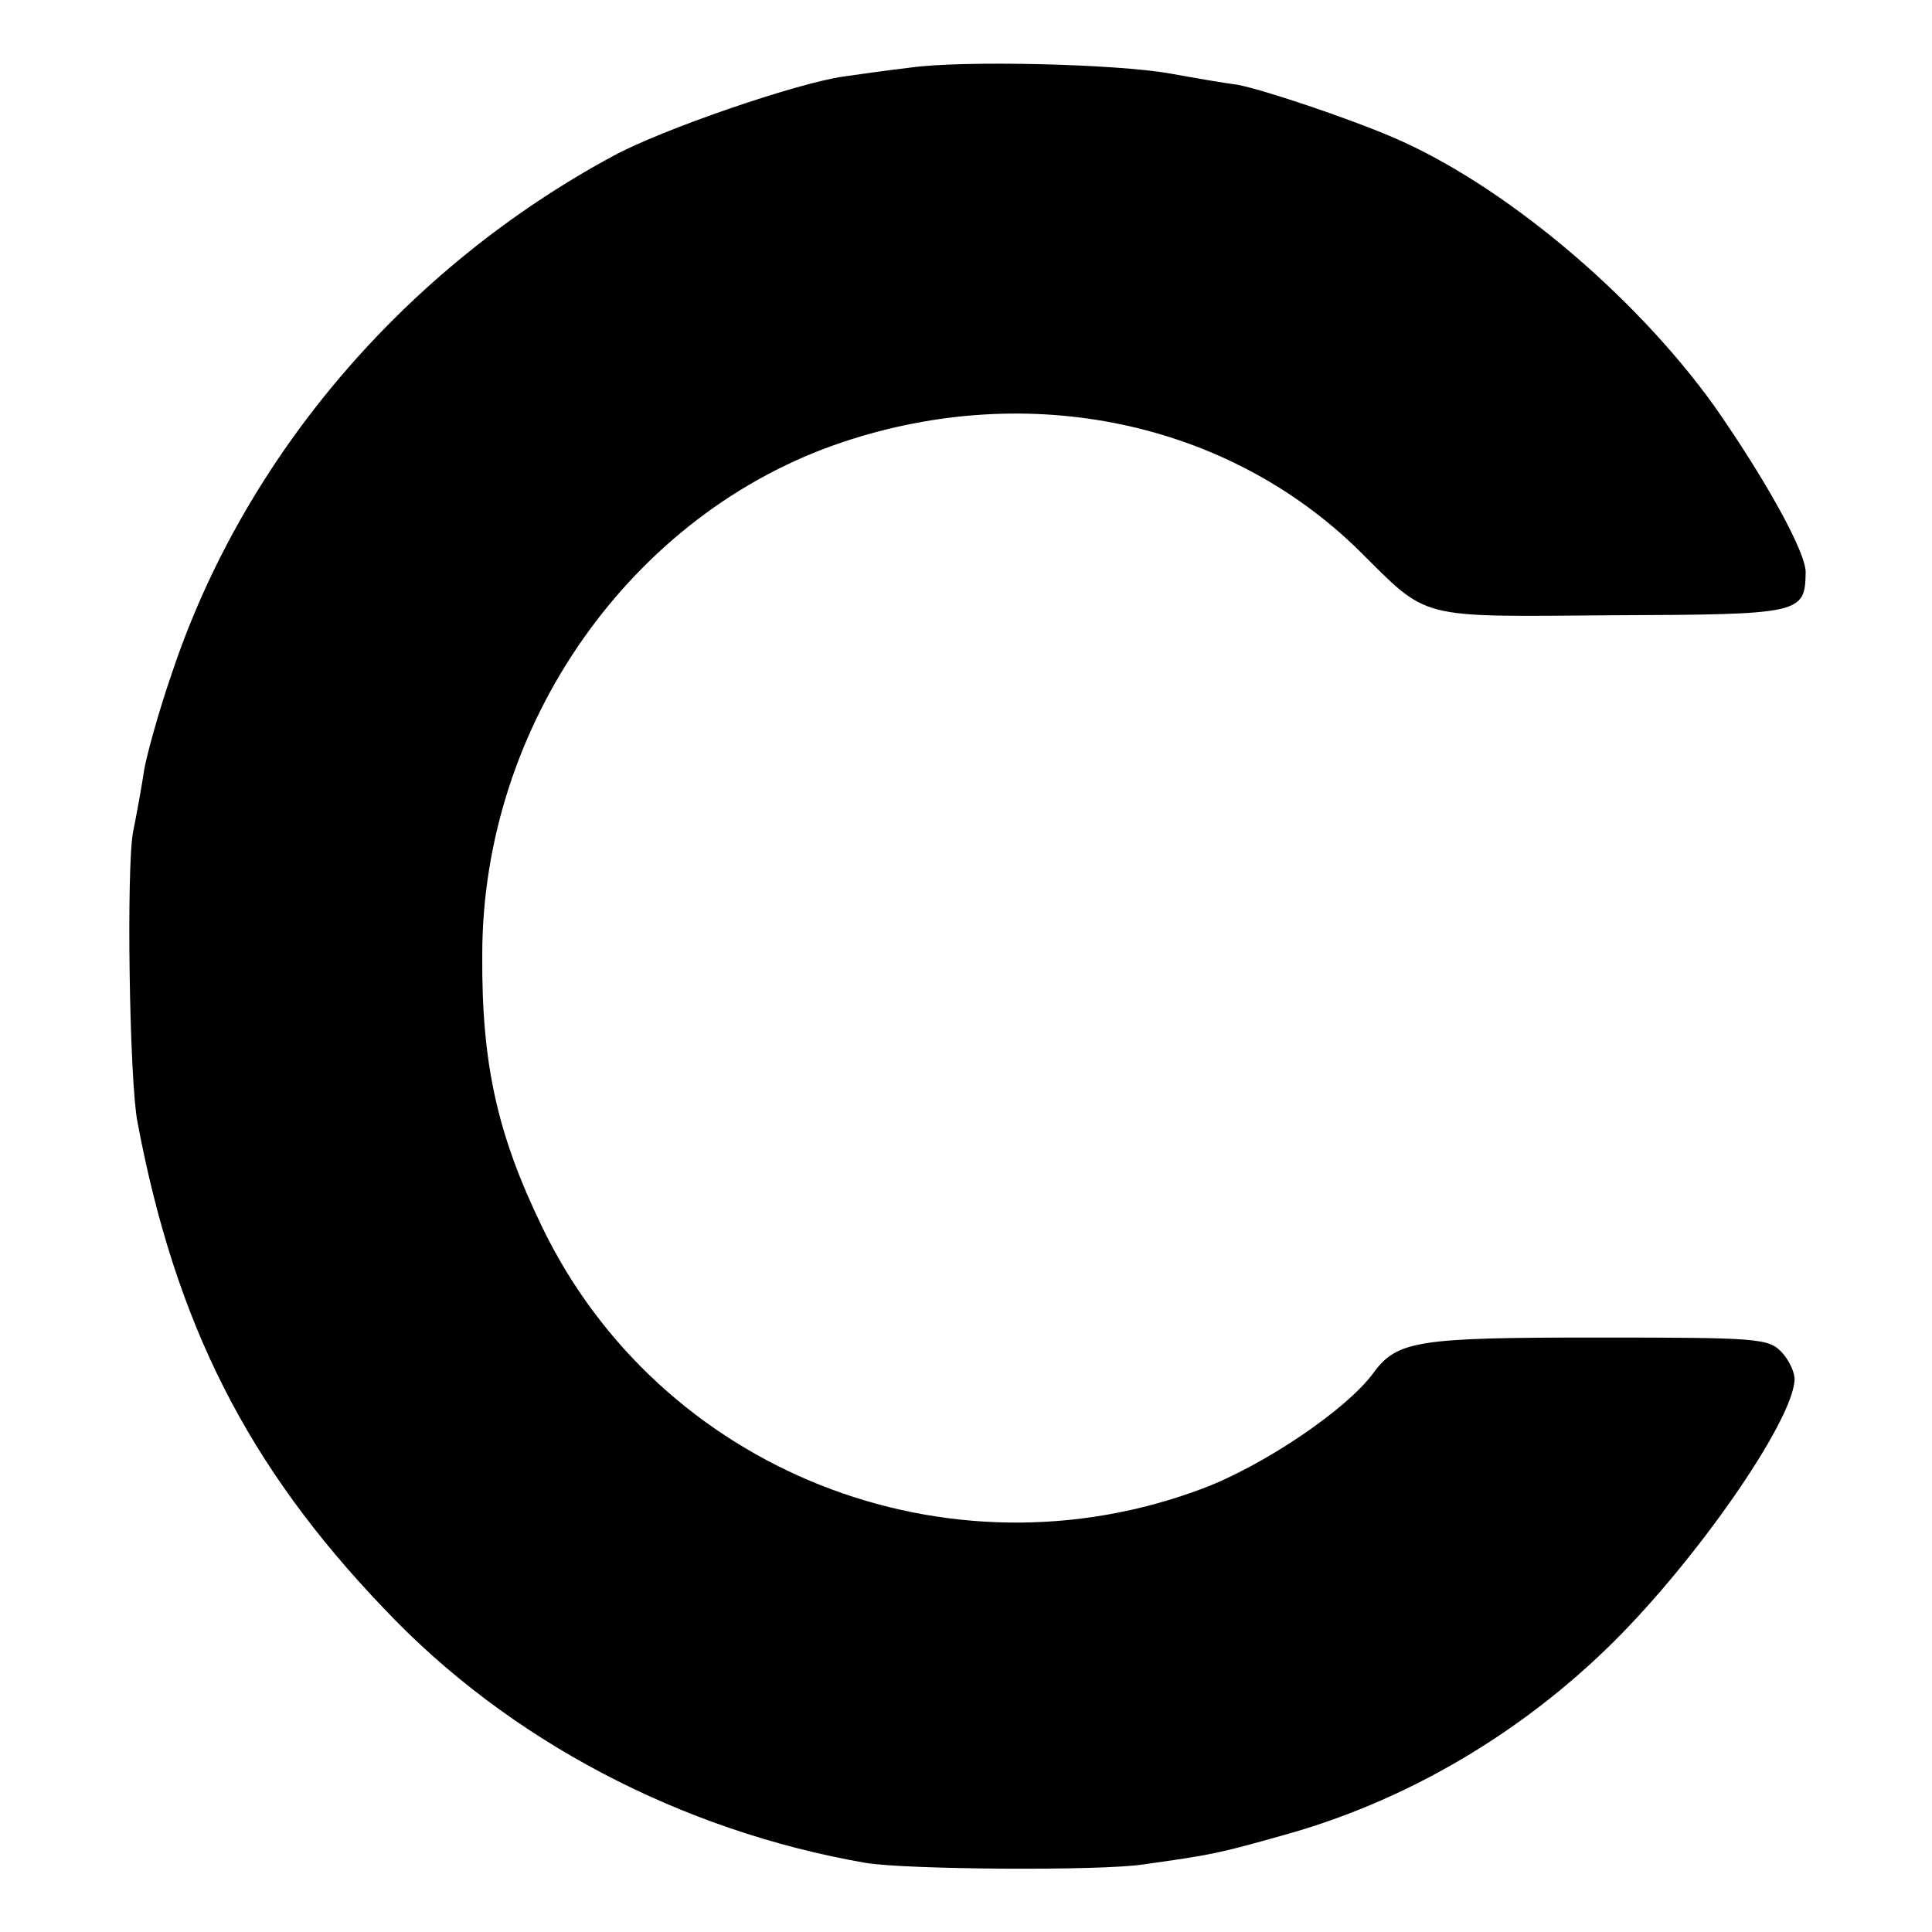
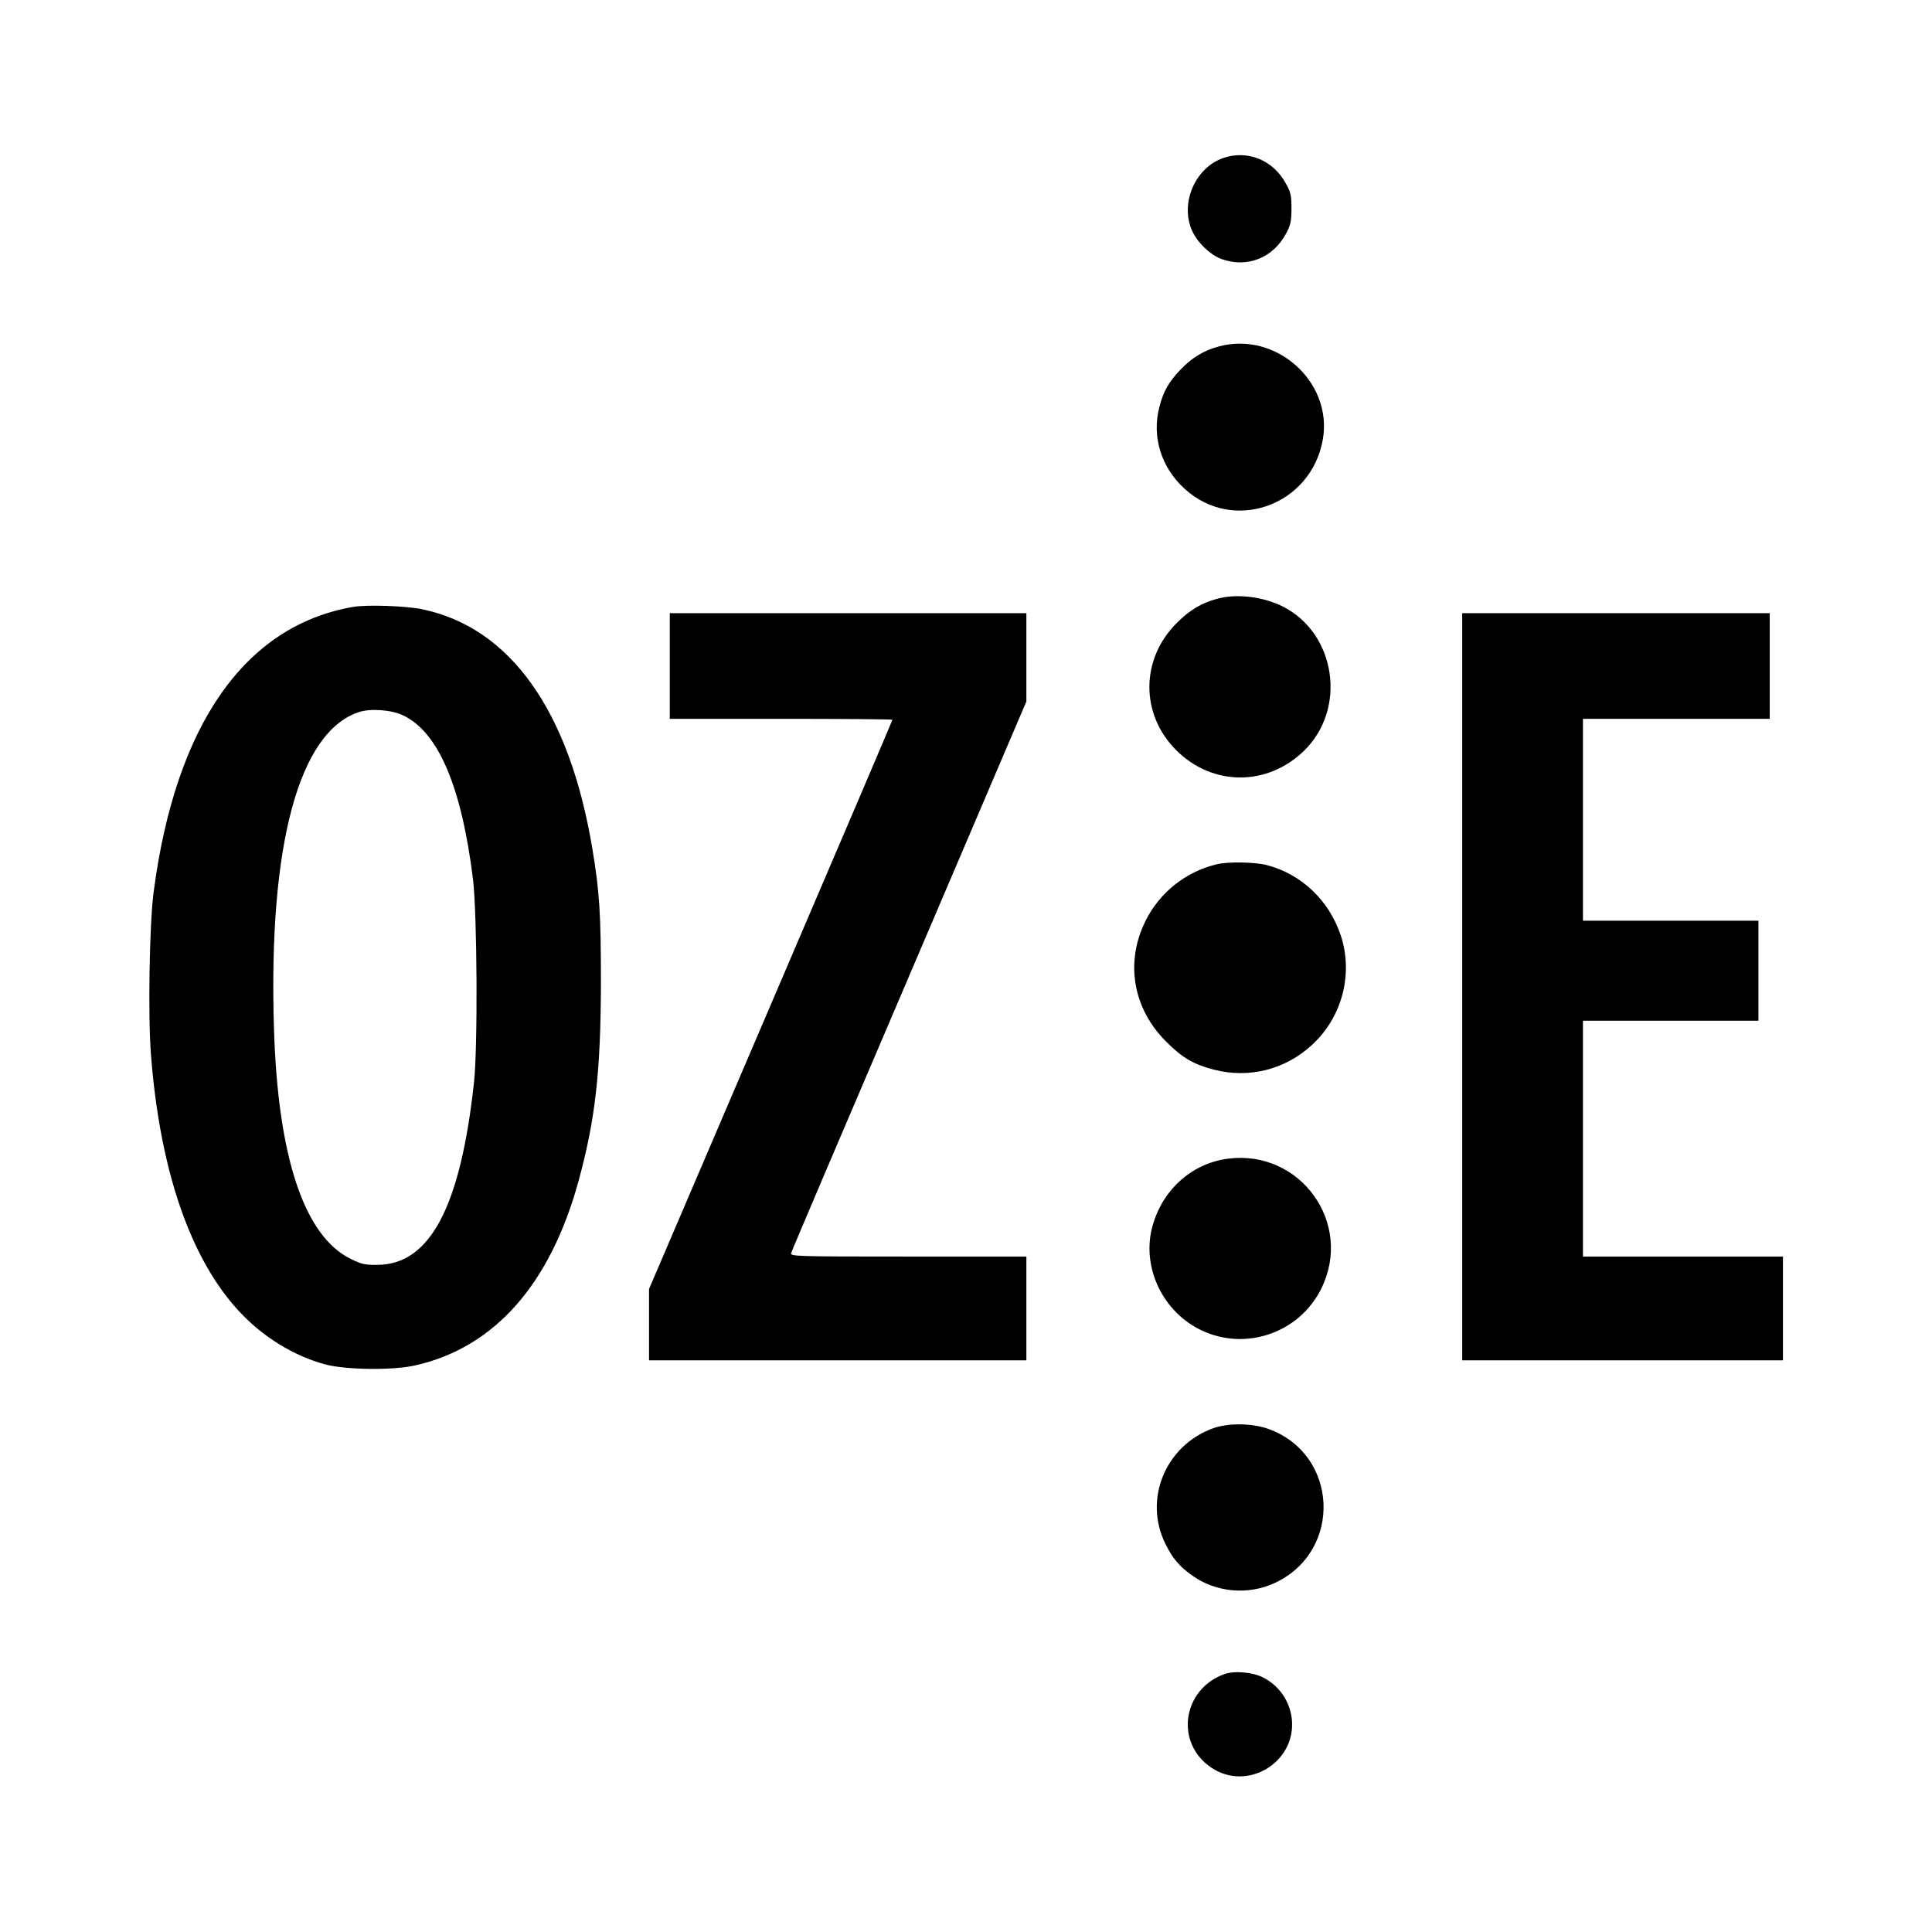
- <svg xmlns="http://www.w3.org/2000/svg" version="1.0" width="260pt" height="260pt" viewBox="0 0 260 260" preserveAspectRatio="xMidYMid meet">
-   <g transform="translate(0,260) scale(0.1,-0.1)" fill="#000000" stroke="none">
-     <path d="M1225 2509 c-27 -3 -68 -9 -90 -12 -63 -9 -244 -71 -310 -107 -280 -151 -497 -405 -594 -697 -17 -49 -33 -107 -37 -129 -3 -21 -10 -59 -15 -84 -9 -49 -5 -333 6 -390 51 -271 148 -463 332 -655 167 -177 400 -299 648 -342 53 -9 317 -11 374 -2 93 13 102 15 187 39 164 45 320 136 445 260 113 112 240 295 244 352 1 10 -7 27 -17 38 -18 19 -31 20 -249 20 -241 0 -269 -4 -301 -48 -36 -49 -147 -124 -229 -155 -344 -130 -732 24 -890 353 -60 124 -81 219 -80 365 0 310 201 595 485 690 251 84 517 28 694 -145 96 -95 76 -90 342 -88 255 1 259 2 260 58 0 28 -56 128 -124 225 -108 150 -284 297 -431 360 -63 27 -177 65 -210 71 -16 2 -57 9 -90 15 -72 13 -280 18 -350 8z" />
+ <svg xmlns="http://www.w3.org/2000/svg" version="1.0" width="1024pt" height="1024pt" viewBox="0 0 1024 1024" preserveAspectRatio="xMidYMid meet">
+   <g transform="translate(0,1024) scale(0.1,-0.1)" fill="#000000" stroke="none">
+     <path d="M6482 9402 c-149 -53 -228 -240 -164 -384 27 -63 100 -132 159 -152 137 -47 272 8 341 139 22 42 27 63 27 130 0 70 -4 87 -30 133 -68 125 -205 179 -333 134z" />
+     <path d="M6461 8404 c-80 -21 -144 -60 -205 -124 -61 -64 -90 -114 -111 -197 -41 -157 9 -320 133 -433 260 -239 675 -89 734 265 50 303 -250 570 -551 489z" />
+     <path d="M6450 7066 c-84 -23 -145 -60 -212 -127 -193 -191 -195 -484 -4 -675 192 -192 483 -193 678 -3 228 223 169 621 -112 764 -105 53 -247 70 -350 41z" />
+     <path d="M1870 7023 c-573 -100 -940 -625 -1056 -1513 -22 -171 -30 -654 -14 -858 47 -613 208 -1082 466 -1361 127 -137 291 -238 459 -283 111 -29 363 -32 480 -4 417 96 711 429 861 975 89 325 118 579 119 1051 0 366 -7 483 -46 715 -122 730 -435 1169 -902 1266 -87 18 -295 25 -367 12z m265 -574 c188 -88 311 -377 372 -869 22 -182 26 -894 5 -1080 -72 -659 -234 -963 -512 -964 -66 -1 -85 4 -142 32 -246 121 -386 541 -406 1225 -30 968 132 1569 451 1673 61 20 171 12 232 -17z" />
+     <path d="M3550 6710 l0 -280 590 0 c325 0 590 -2 590 -5 0 -3 -290 -683 -645 -1511 l-645 -1506 0 -189 0 -189 1000 0 1000 0 0 275 0 275 -626 0 c-592 0 -626 1 -621 18 2 9 284 671 626 1470 l621 1454 0 234 0 234 -945 0 -945 0 0 -280z" />
+     <path d="M7750 5010 l0 -1980 850 0 850 0 0 275 0 275 -530 0 -530 0 0 625 0 625 465 0 465 0 0 265 0 265 -465 0 -465 0 0 535 0 535 495 0 495 0 0 280 0 280 -815 0 -815 0 0 -1980z" />
+     <path d="M6449 5659 c-165 -39 -304 -150 -379 -303 -107 -218 -65 -461 110 -636 86 -87 147 -122 256 -150 185 -47 376 1 517 131 161 147 221 378 153 582 -62 185 -208 324 -392 372 -62 16 -205 19 -265 4z" />
+     <path d="M6510 4099 c-198 -25 -358 -173 -406 -375 -49 -210 62 -438 262 -534 236 -114 523 -14 638 222 169 345 -111 735 -494 687z" />
+     <path d="M6430 2670 c-254 -92 -371 -378 -252 -615 37 -74 70 -114 136 -162 127 -94 303 -110 447 -41 356 170 333 680 -37 814 -85 31 -213 33 -294 4z" />
+     <path d="M6487 1366 c-221 -82 -260 -364 -68 -494 191 -130 451 26 428 256 -10 95 -68 179 -154 222 -57 28 -153 36 -206 16z" />
  </g>
</svg>
